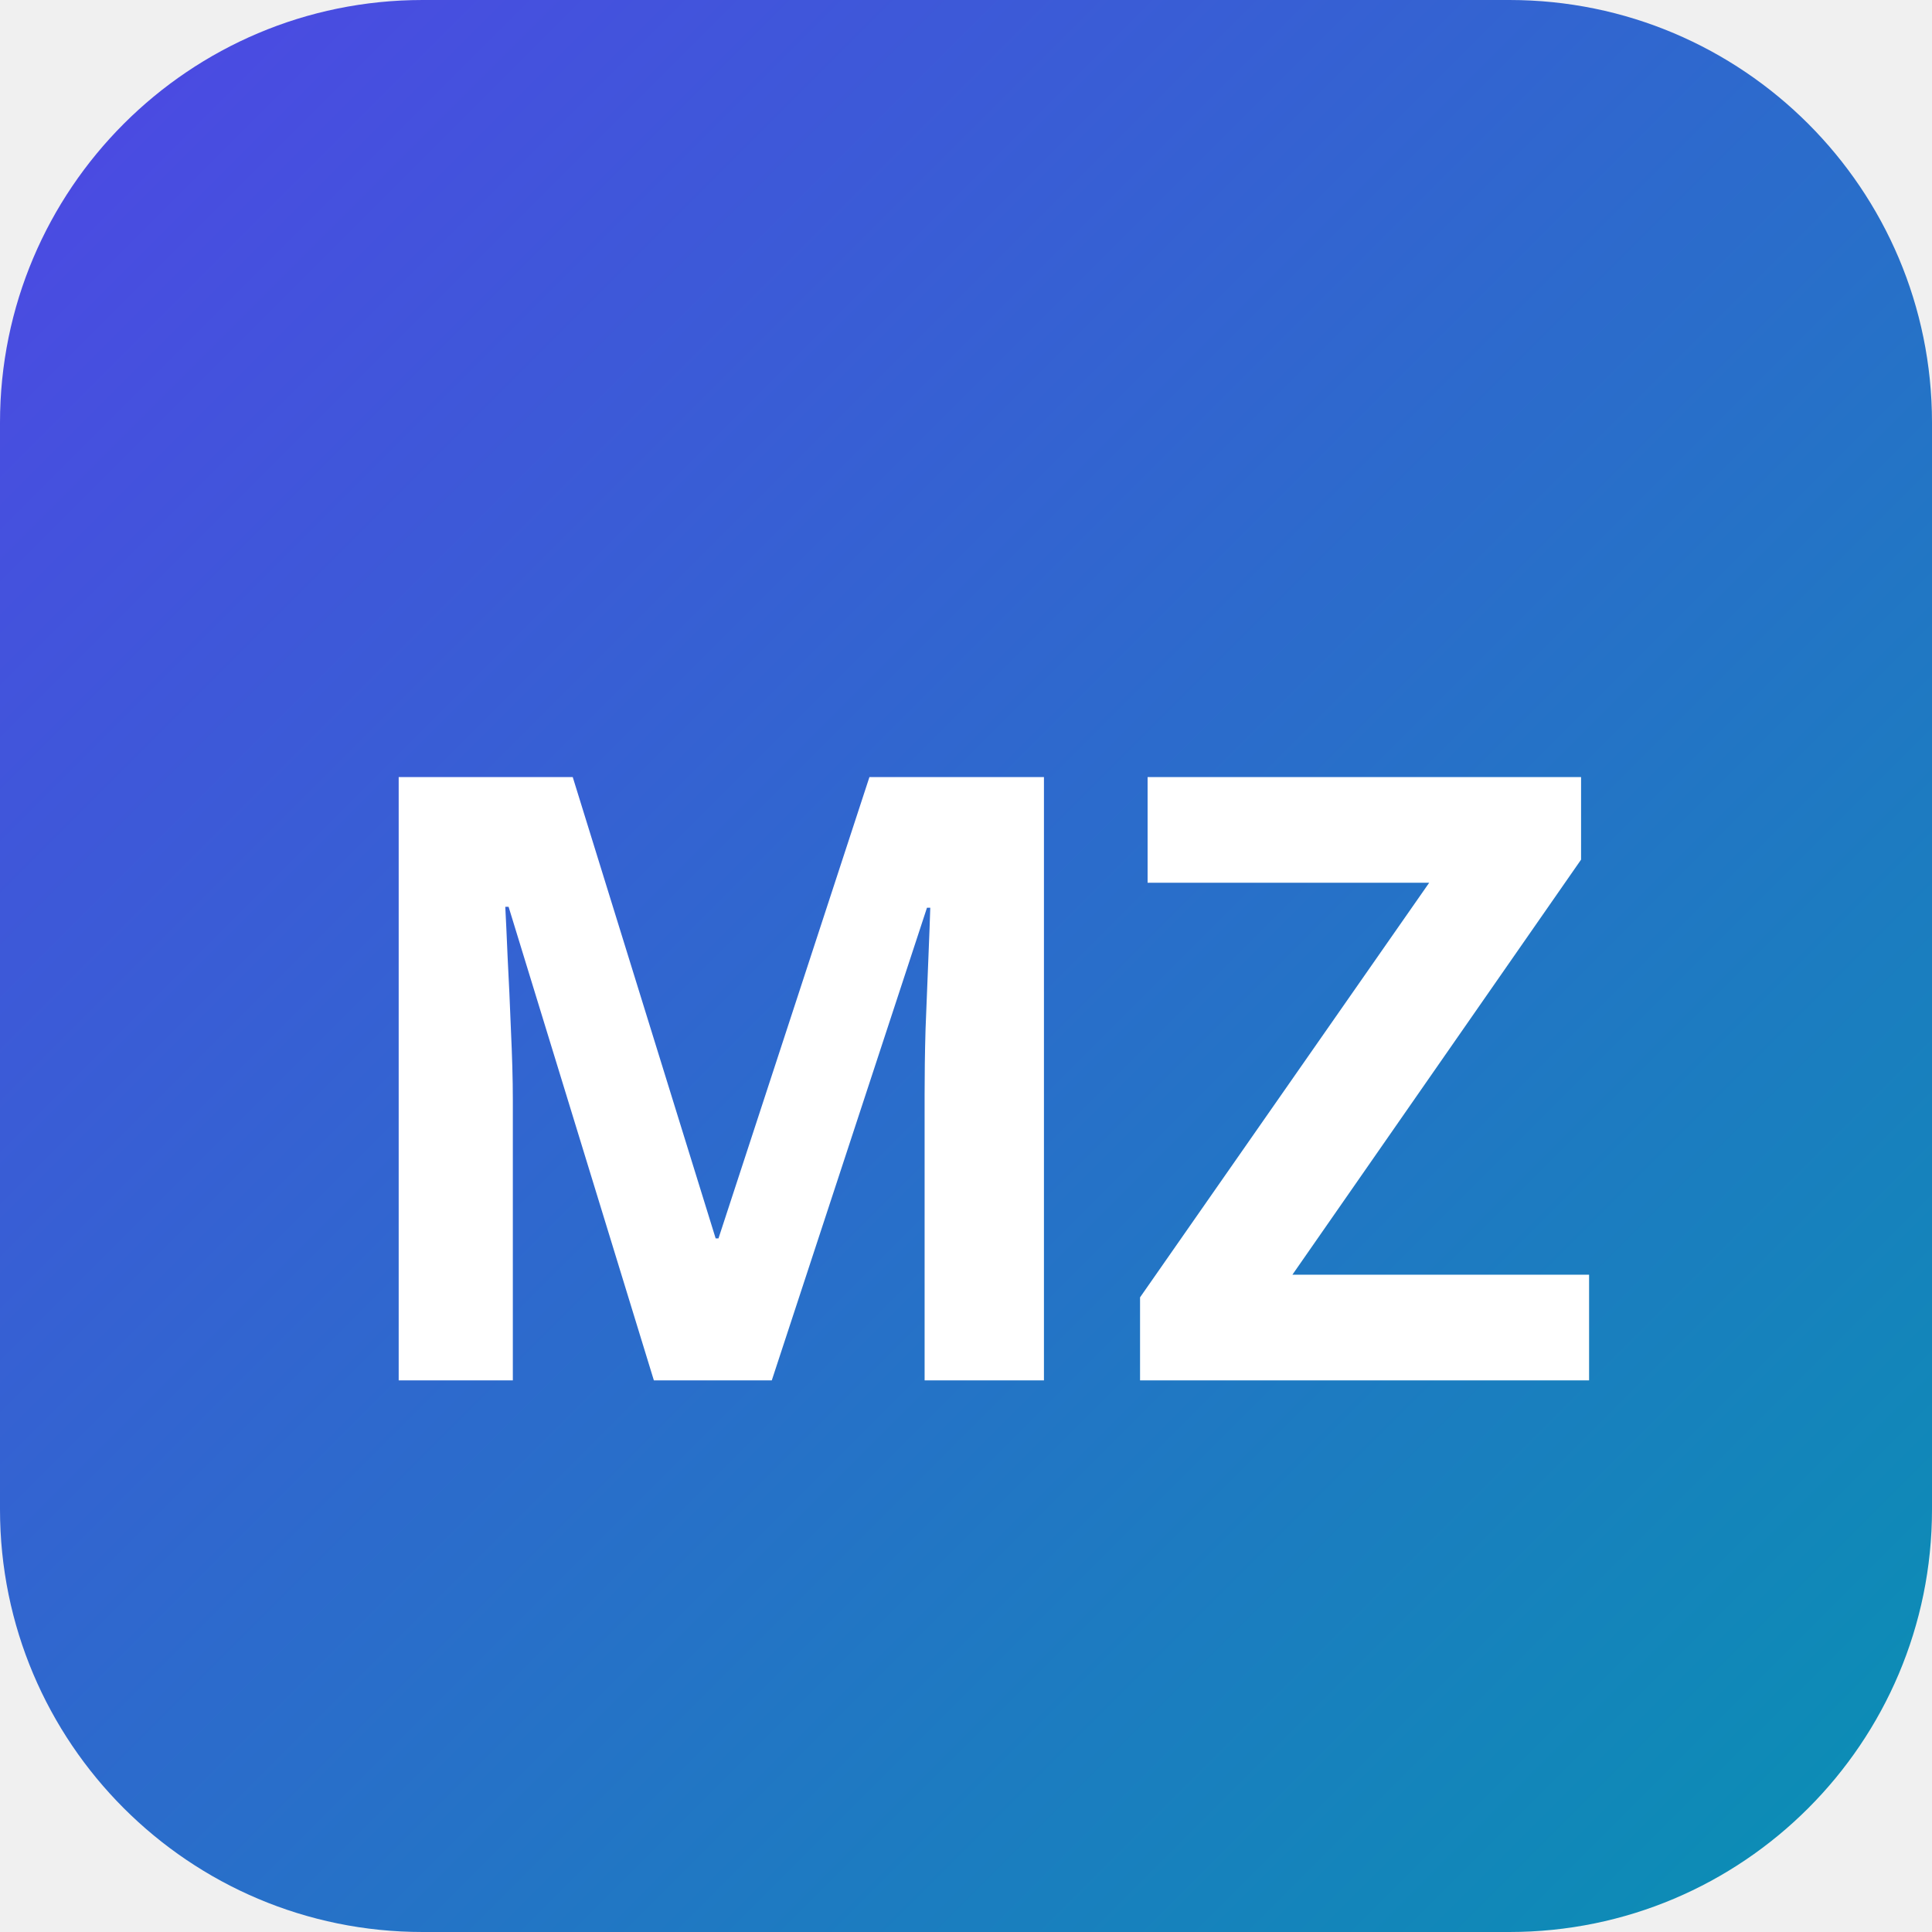
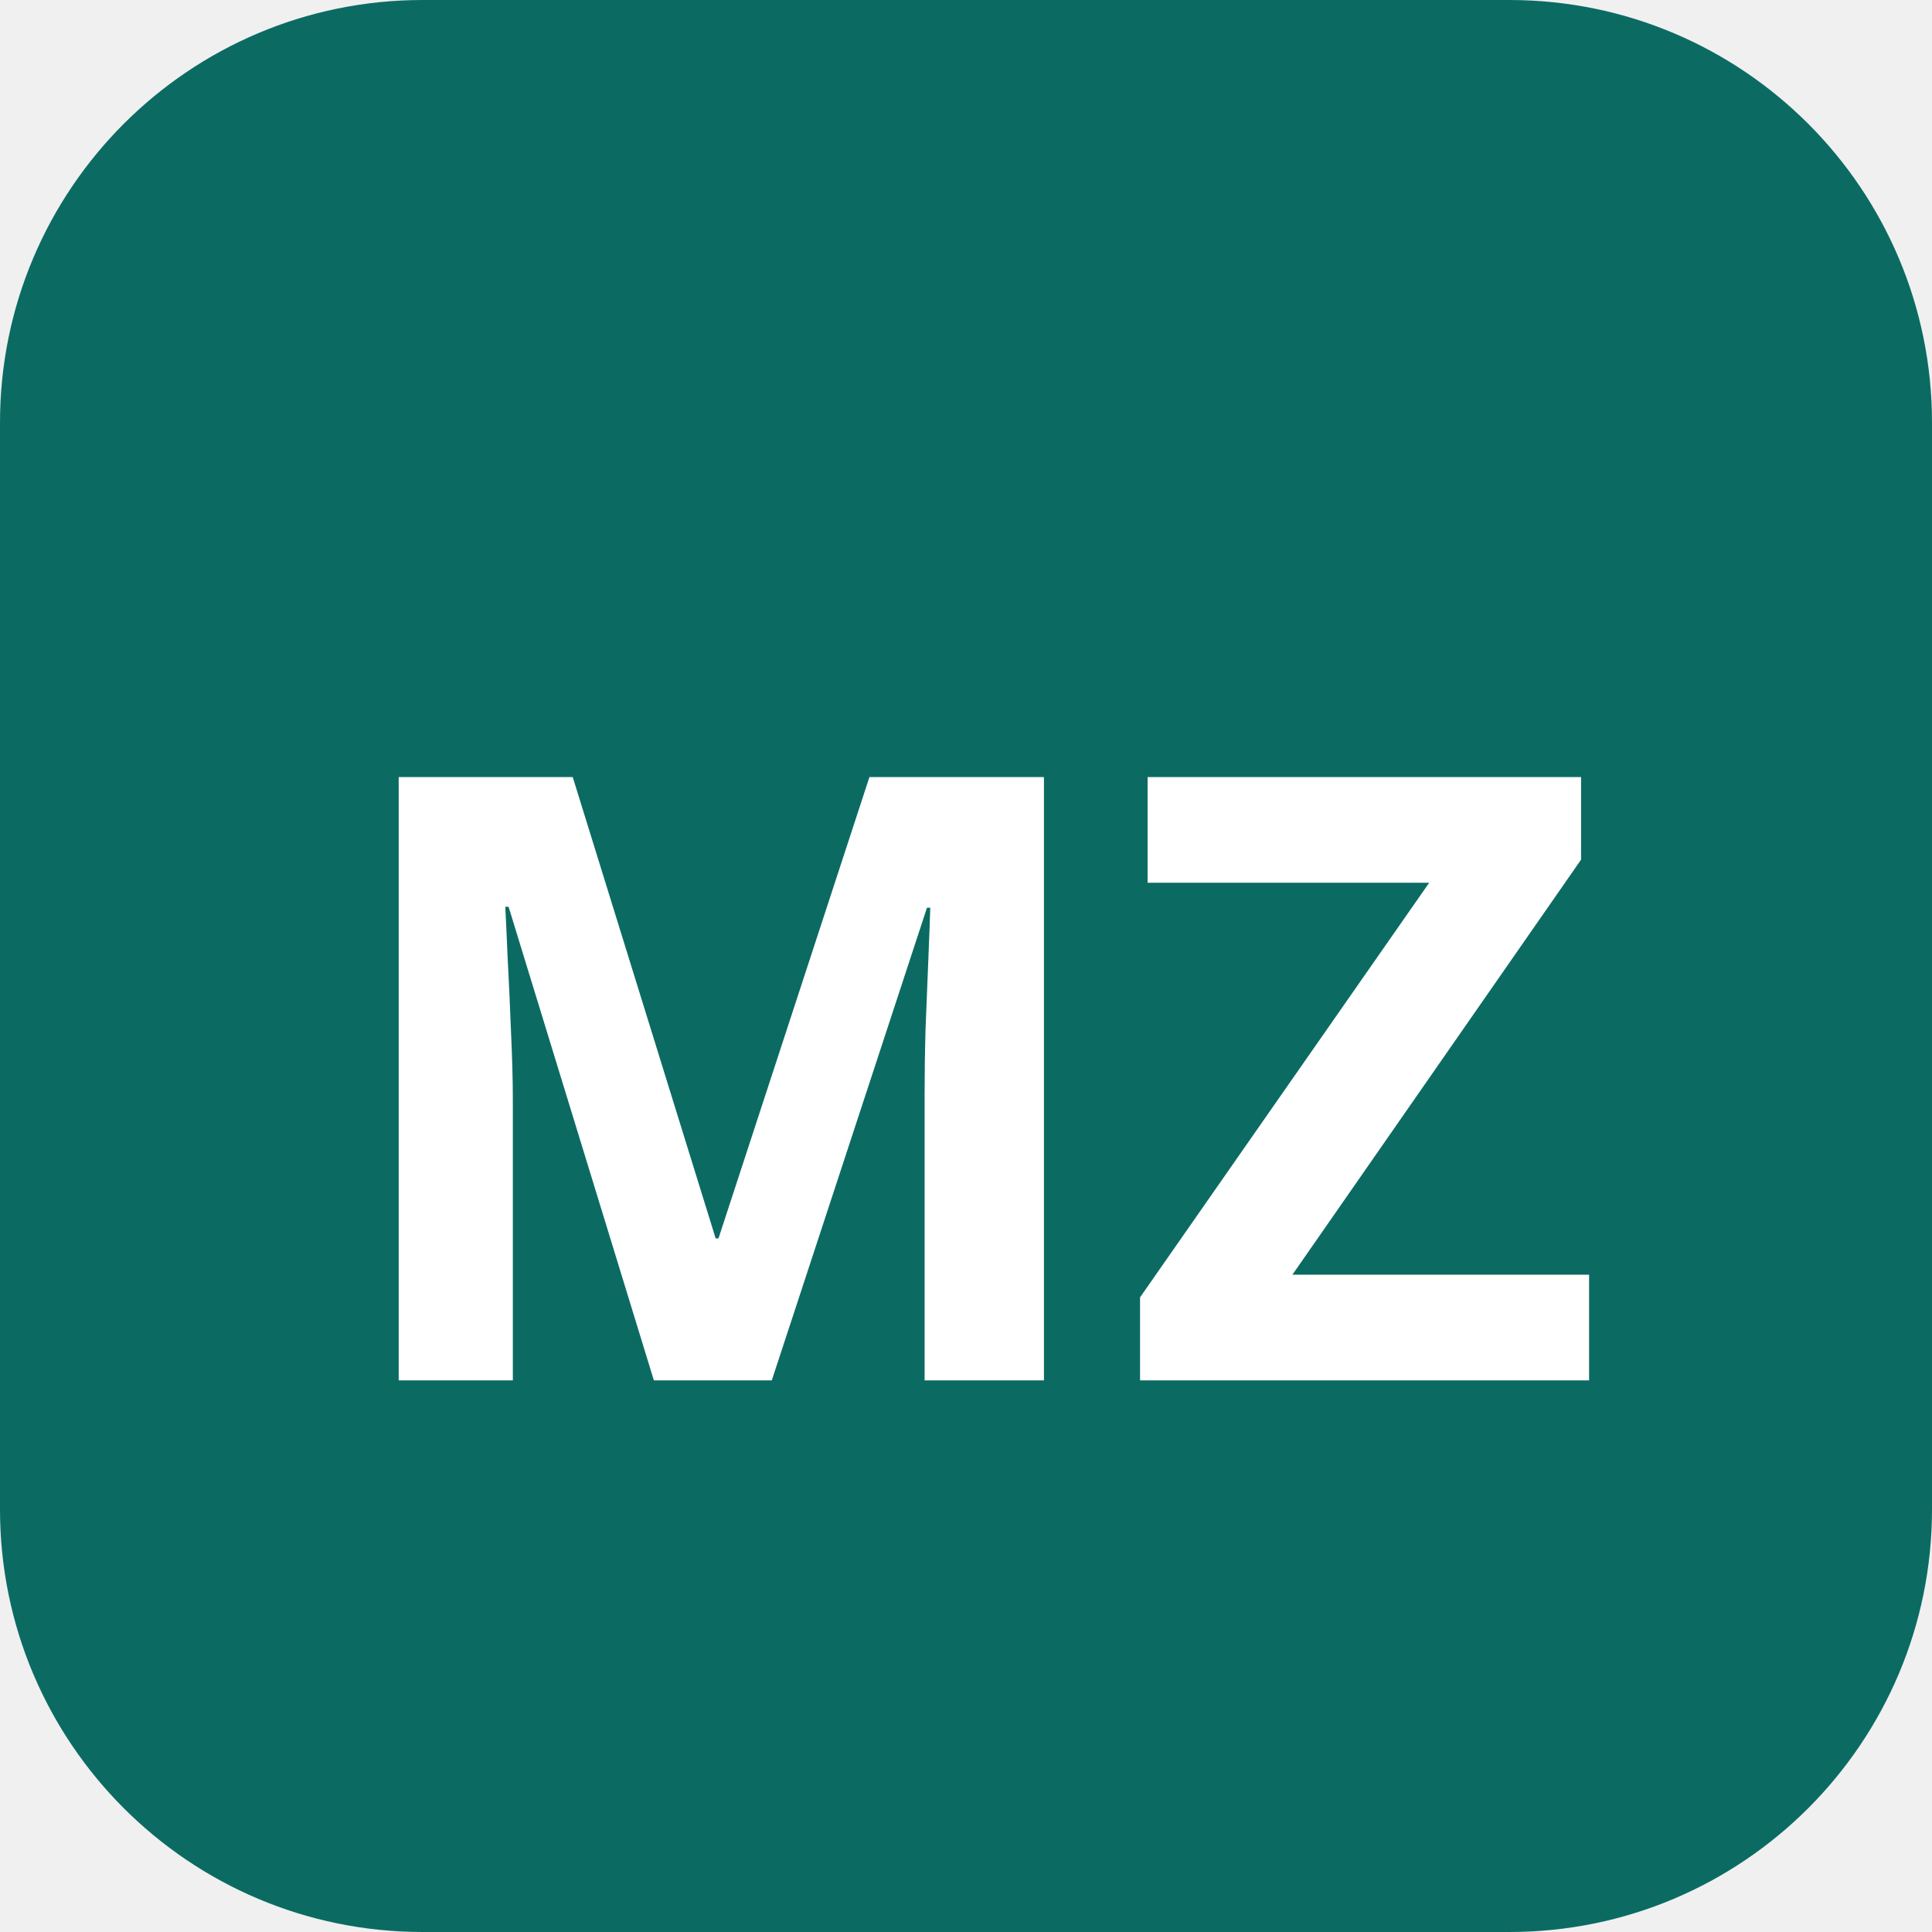
<svg xmlns="http://www.w3.org/2000/svg" viewBox="0 0 64 64">
-   <defs>
-     <linearGradient id="g" x1="0" y1="0" x2="1" y2="1">
-       <stop offset="0" stop-color="#4f46e5" />
-       <stop offset="1" stop-color="#0891b2" />
-     </linearGradient>
-   </defs>
-   <rect width="64" height="64" rx="14" fill="url(#g)" />
+   <rect width="64" height="64" rx="14" fill="#0b6b63" />
  <text x="50%" y="56%" text-anchor="middle" dominant-baseline="middle" font-family="system-ui, sans-serif" font-size="28" font-weight="700" fill="#fff">MZ</text>
</svg>
